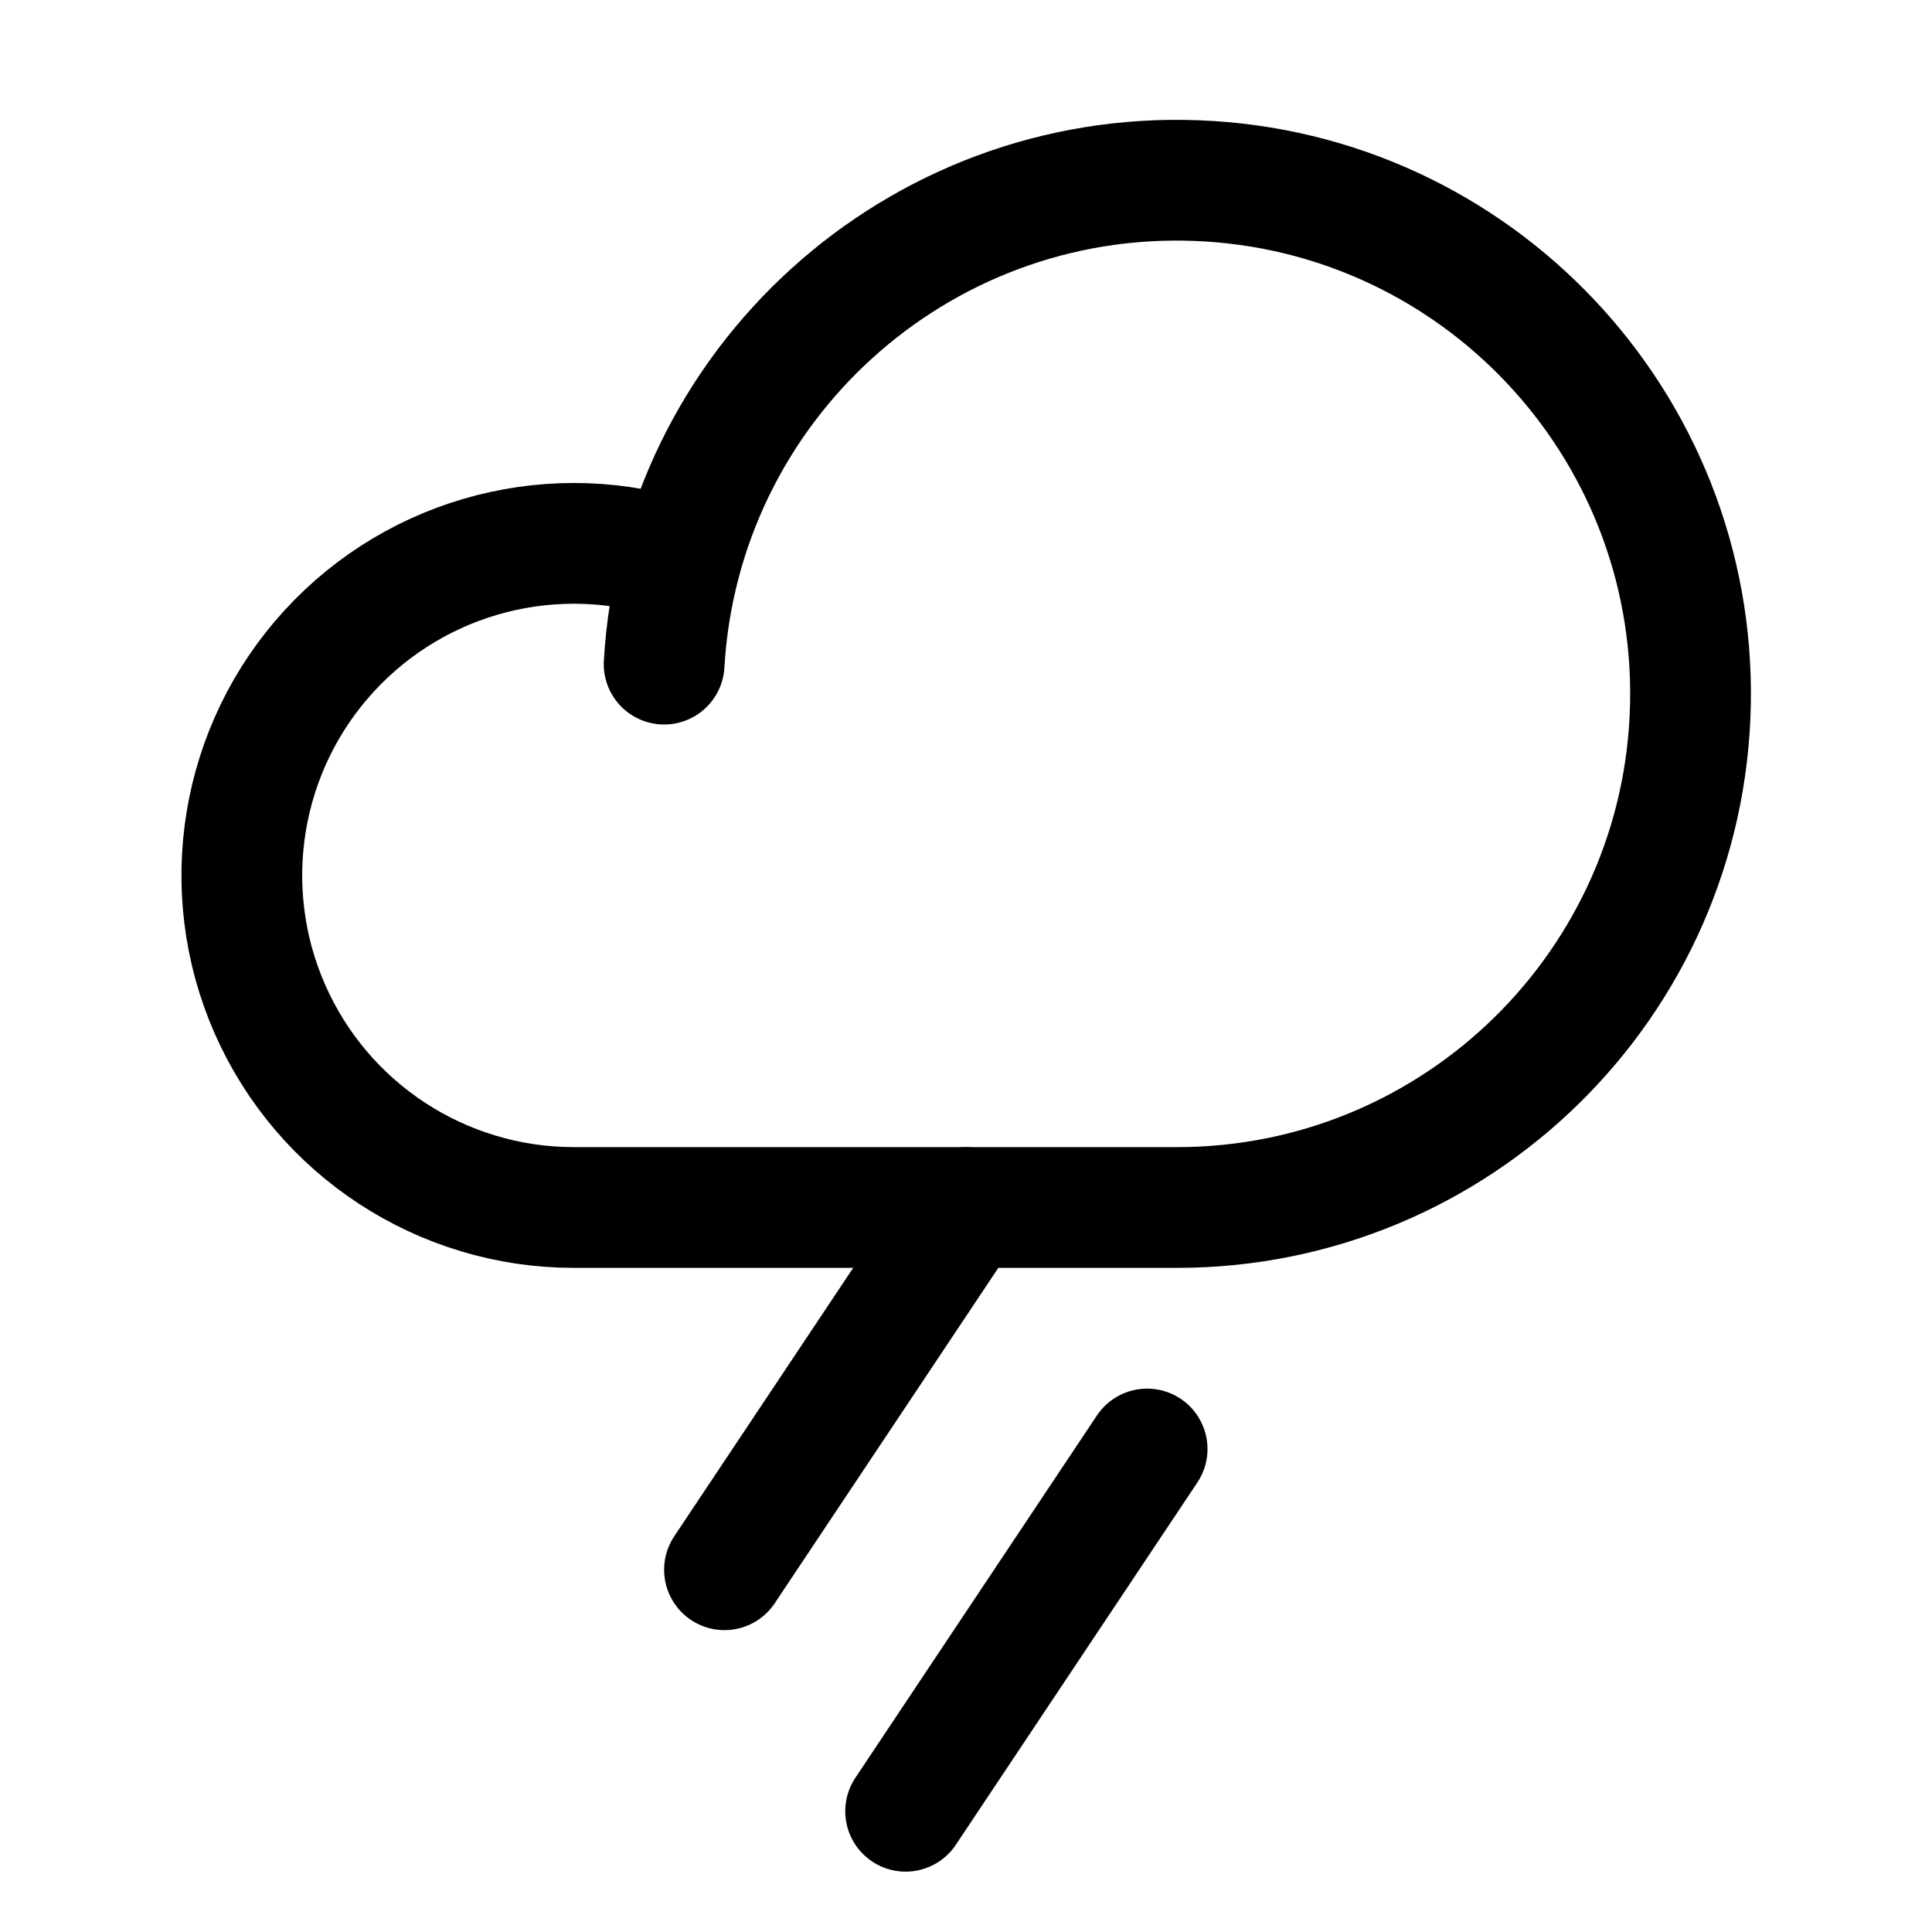
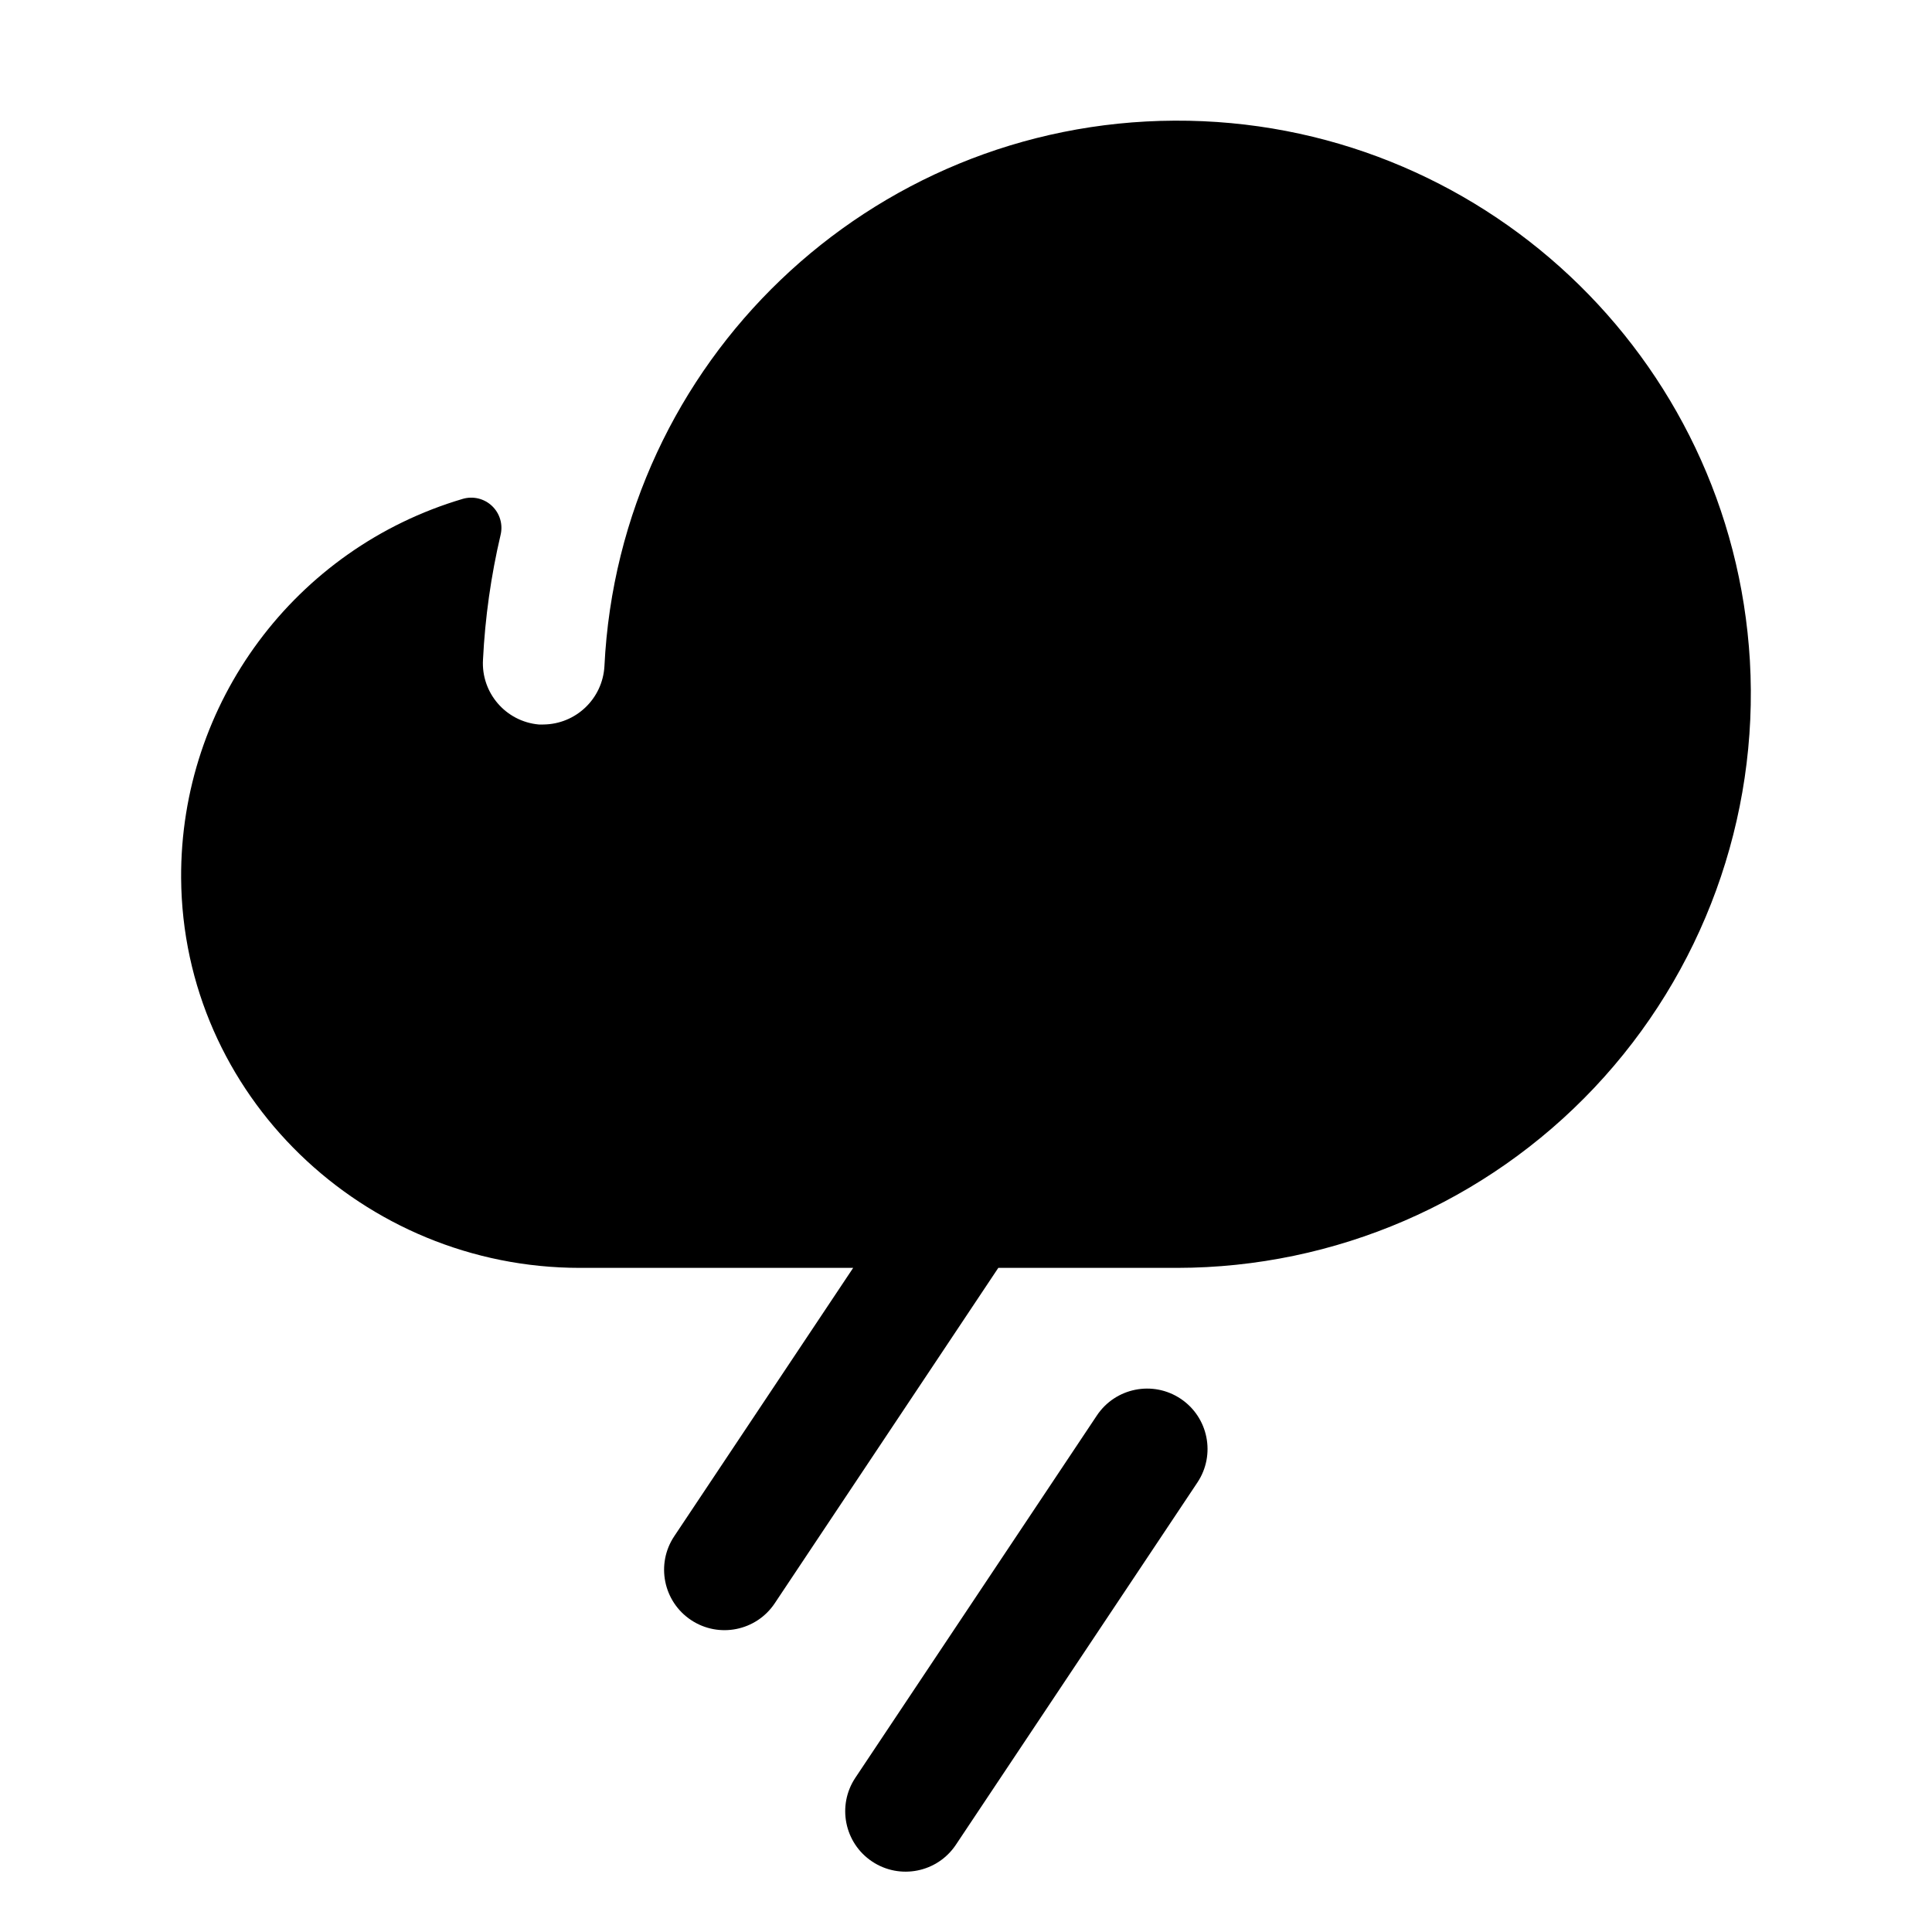
- <svg xmlns="http://www.w3.org/2000/svg" viewBox="0 0 256 256">
-   <rect width="256" height="256" fill="none" />
-   <line x1="96" y1="208" x2="128" y2="160" fill="none" stroke="currentColor" stroke-linecap="round" stroke-linejoin="round" stroke-width="16" />
-   <line x1="120" y1="240" x2="152" y2="192" fill="none" stroke="currentColor" stroke-linecap="round" stroke-linejoin="round" stroke-width="16" />
-   <path d="M88,88a68.06,68.06,0,1,1,68,72H76A44,44,0,1,1,90.2,74.34" fill="none" stroke="currentColor" stroke-linecap="round" stroke-linejoin="round" stroke-width="16" />
+ <svg xmlns="http://www.w3.org/2000/svg" viewBox="0 0 256 256" fill="currentColor">
+   <path d="M158.66,196.44l-32,48a8,8,0,1,1-13.32-8.88l32-48a8,8,0,0,1,13.32,8.88ZM231.87,87.55a76,76,0,0,0-151.78.73A8.18,8.18,0,0,1,72,96l-.6,0A8.14,8.14,0,0,1,64,87.39a92.48,92.48,0,0,1,2.33-16.51,4,4,0,0,0-5-4.78A52.09,52.09,0,0,0,24,116.36C24.2,145.07,48.12,168,76.84,168h36.21L89.34,203.56a8,8,0,0,0,13.32,8.88L132.28,168H156A76.08,76.08,0,0,0,231.87,87.55Z" />
</svg>
